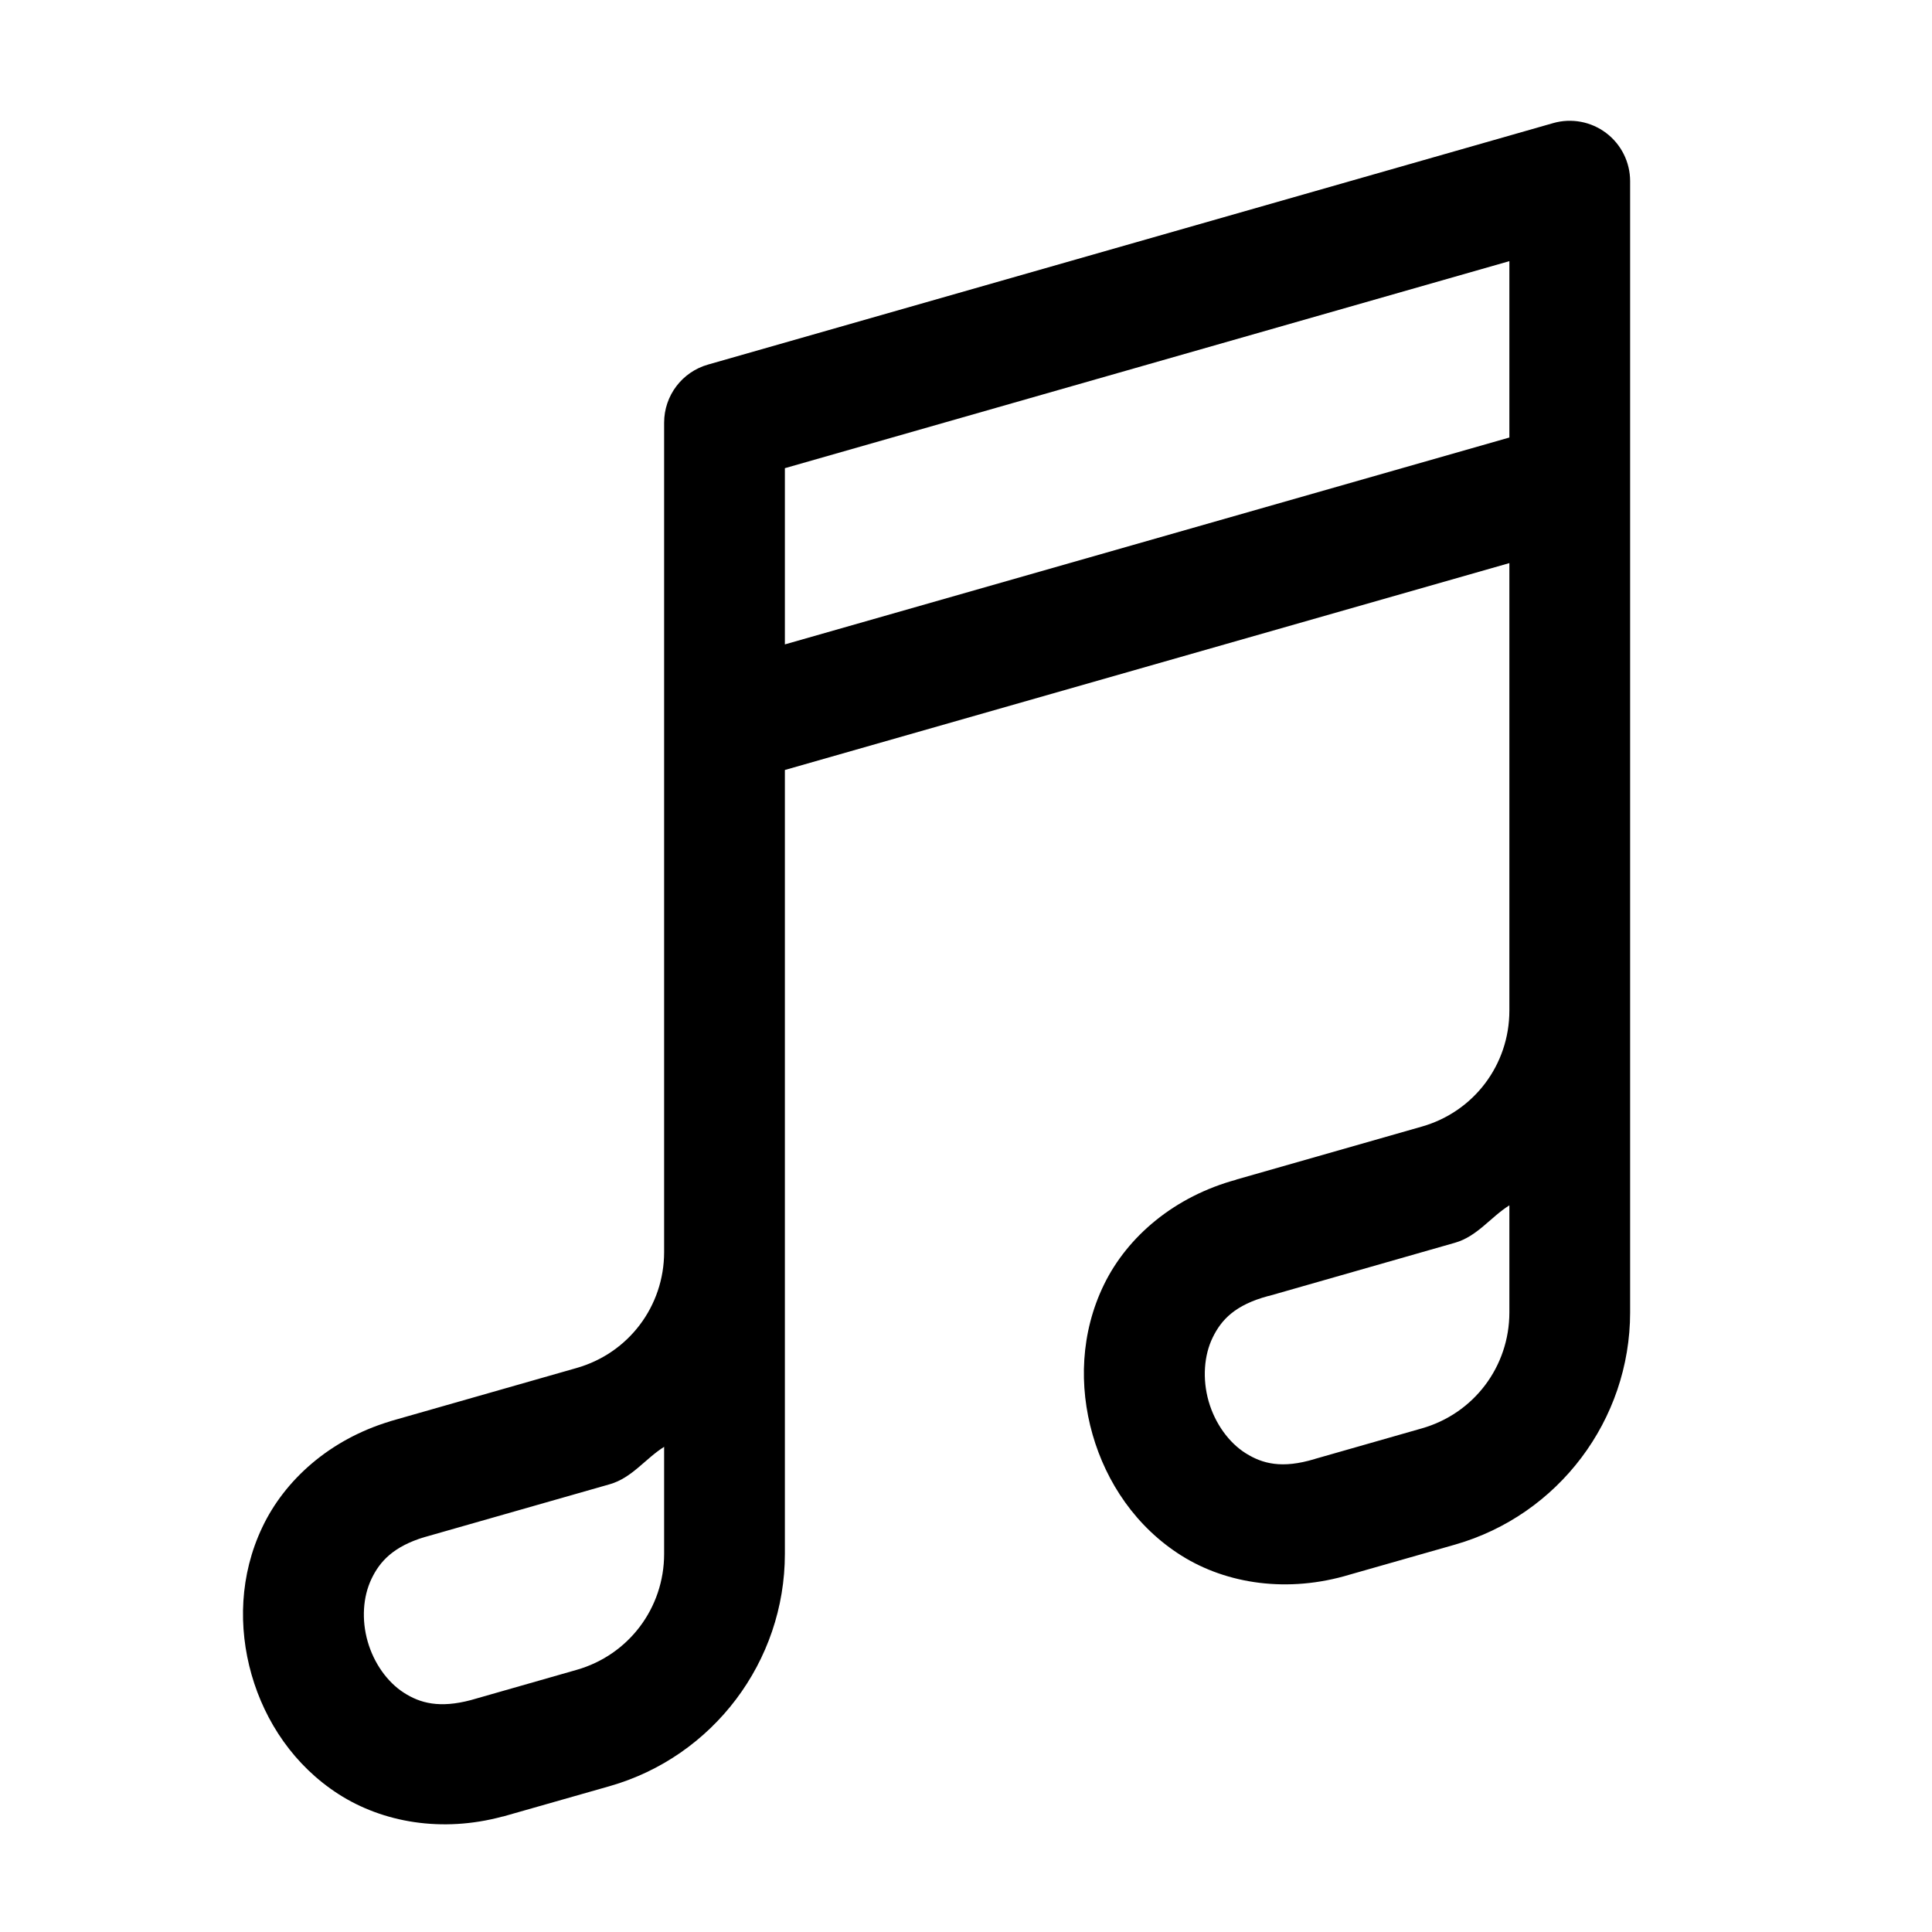
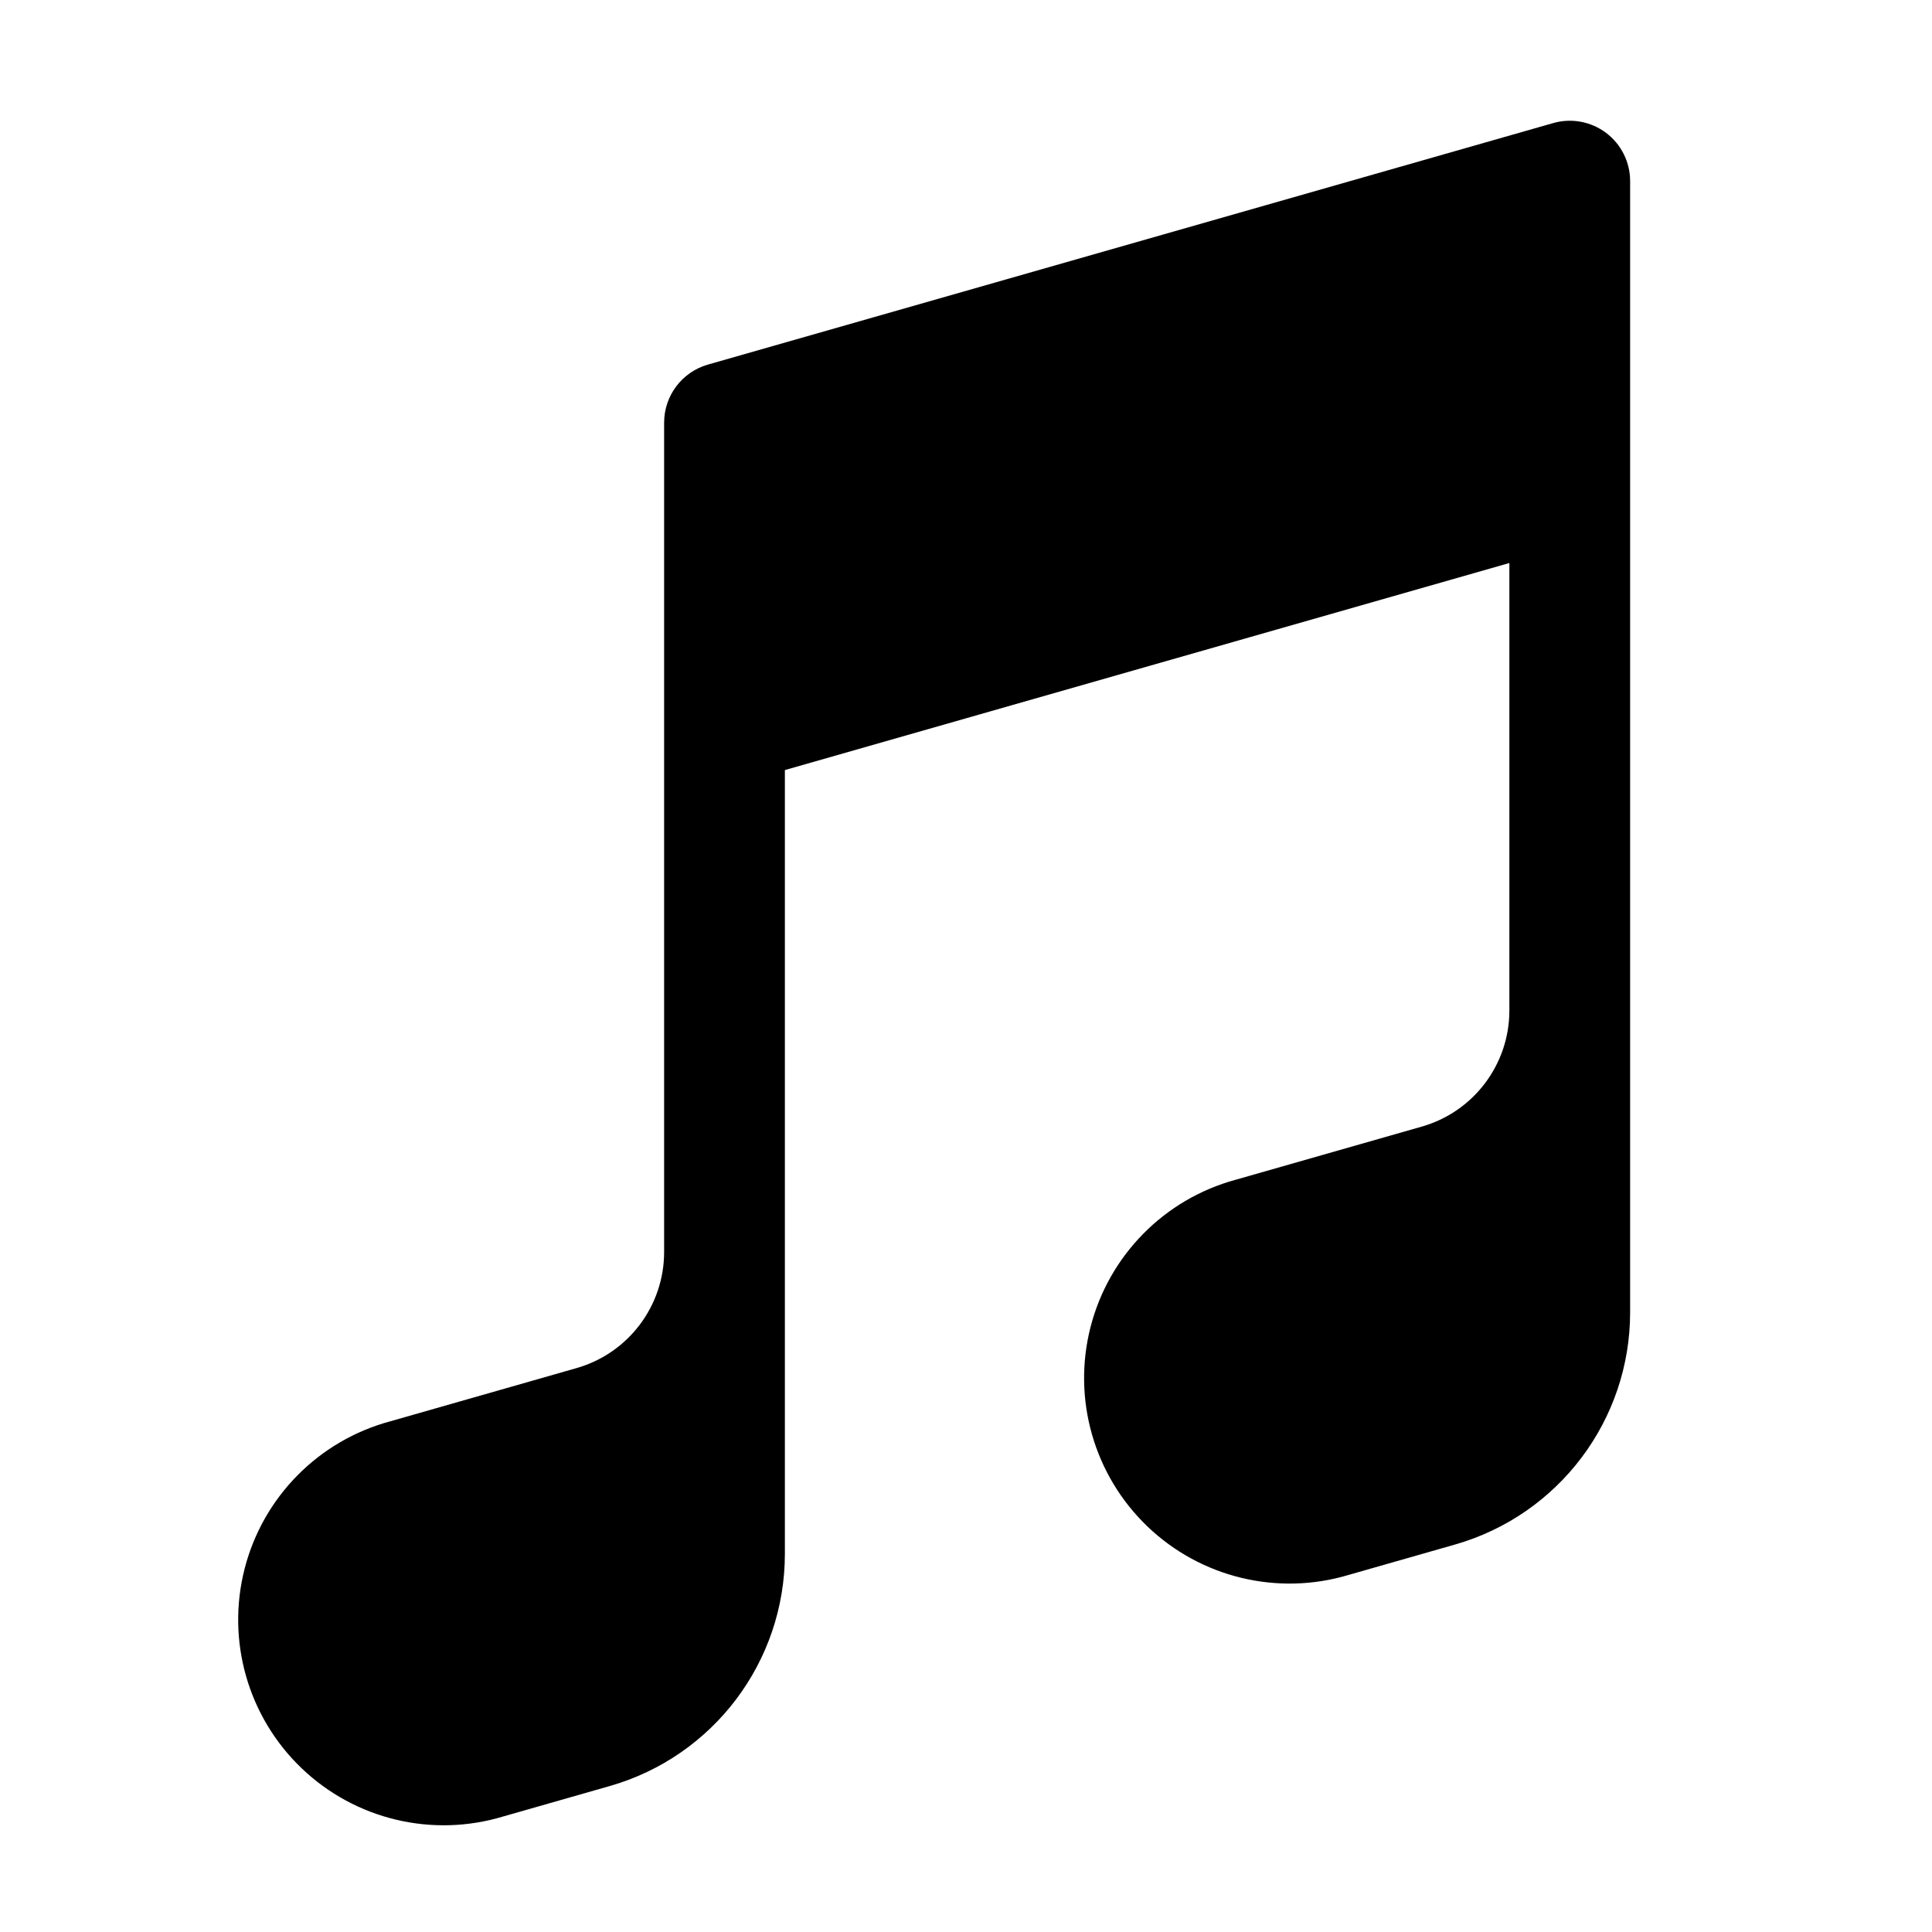
- <svg xmlns="http://www.w3.org/2000/svg" width="24" height="24" viewBox="0 0 24 24" version="1.1" id="svg1">
-   <defs id="defs1" />
-   <path style="baseline-shift:baseline;display:inline;overflow:visible;vector-effect:none;fill:currentColor;stroke-linecap:round;stroke-linejoin:round;enable-background:accumulate;stop-color:#000000;stop-opacity:1;opacity:1" d="m 19.295,1.529 -10.5,3 A 0.75,0.75 0 0 0 8.25,5.25 v 10.303 c -1.388e-4,0.673 -0.441,1.257 -1.088,1.441 l -2.311,0.66 a 0.75,0.75 0 0 0 -0.01,0.004 C 4.097,17.883 3.537,18.383 3.258,18.973 2.978,19.563 2.957,20.214 3.125,20.803 c 0.168,0.588 0.531,1.131 1.08,1.484 0.549,0.353 1.285,0.482 2.037,0.279 a 0.75,0.75 0 0 0 0.012,-0.002 L 7.574,22.188 C 8.859,21.821 9.75,20.639 9.75,19.303 v -3.75 -5.988 l 9,-2.57 v 5.559 c -1.39e-4,0.673 -0.441,1.257 -1.088,1.441 l -2.311,0.66 0.012,-0.002 c -0.771,0.208 -1.356,0.705 -1.648,1.303 -0.292,0.598 -0.314,1.264 -0.143,1.863 0.171,0.599 0.542,1.152 1.105,1.506 0.564,0.354 1.323,0.467 2.088,0.236 L 18.074,19.188 C 19.359,18.821 20.25,17.639 20.25,16.303 v -3.75 V 2.25 A 0.75,0.75 0 0 0 19.295,1.529 Z M 18.75,3.244 v 2.191 l -9,2.57 V 5.816 Z m 0,11.729 v 1.33 c -1.39e-4,0.673 -0.441,1.257 -1.088,1.441 l -1.32,0.377 a 0.75,0.75 0 0 0 -0.012,0.004 c -0.404,0.122 -0.646,0.059 -0.855,-0.072 -0.209,-0.131 -0.382,-0.37 -0.461,-0.646 -0.079,-0.277 -0.058,-0.571 0.051,-0.793 0.108,-0.222 0.28,-0.404 0.688,-0.514 a 0.75,0.75 0 0 0 0.012,-0.002 L 18.074,15.438 c 0.277,-0.079 0.441,-0.317 0.676,-0.465 z m -10.5,3 v 1.33 c -1.388e-4,0.673 -0.441,1.257 -1.088,1.441 l -1.312,0.375 c -0.388,0.103 -0.63,0.04 -0.834,-0.092 -0.205,-0.132 -0.372,-0.367 -0.449,-0.637 -0.077,-0.27 -0.058,-0.555 0.047,-0.775 0.104,-0.22 0.274,-0.404 0.66,-0.521 h 0.002 L 7.574,18.438 C 7.851,18.359 8.015,18.121 8.25,17.973 Z" id="path1" />
+ <svg xmlns="http://www.w3.org/2000/svg" width="24" height="24" viewBox="0 0 24 24" fill="currentColor">
+   <path fill-rule="evenodd" d="M19.952 1.651a.75.75 0 0 1 .298.599V16.303a3 3 0 0 1-2.176 2.884l-1.32.377a2.553 2.553 0 1 1-1.403-4.909l2.311-.66a1.5 1.5 0 0 0 1.088-1.442V6.994l-9 2.572v9.737a3 3 0 0 1-2.176 2.884l-1.32.377a2.553 2.553 0 1 1-1.402-4.909l2.31-.66a1.5 1.5 0 0 0 1.088-1.442V5.25a.75.75 0 0 1 .544-.721l10.5-3a.75.75 0 0 1 .658.122Z" clip-rule="evenodd" />
</svg>
